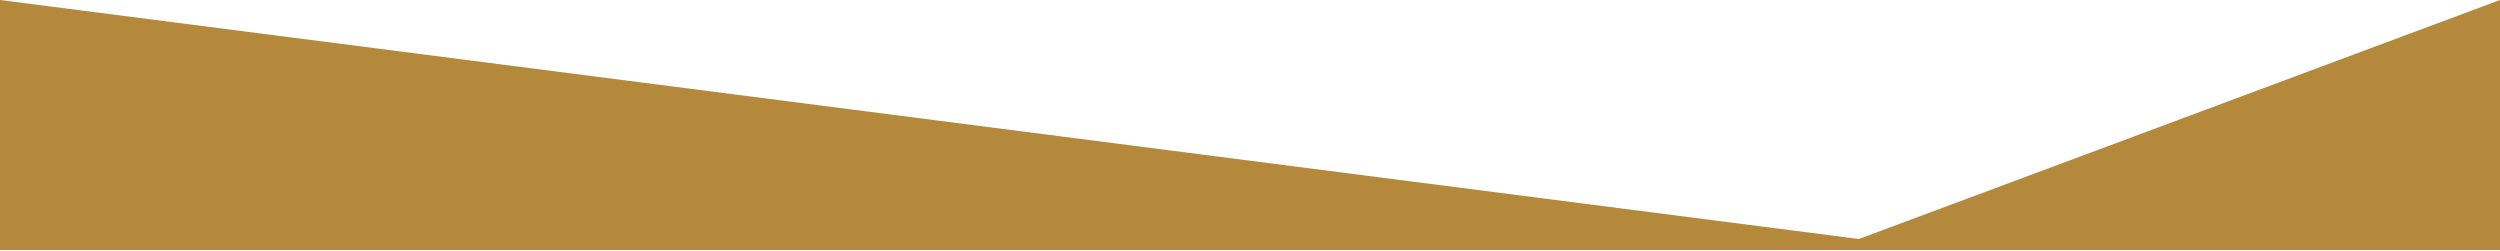
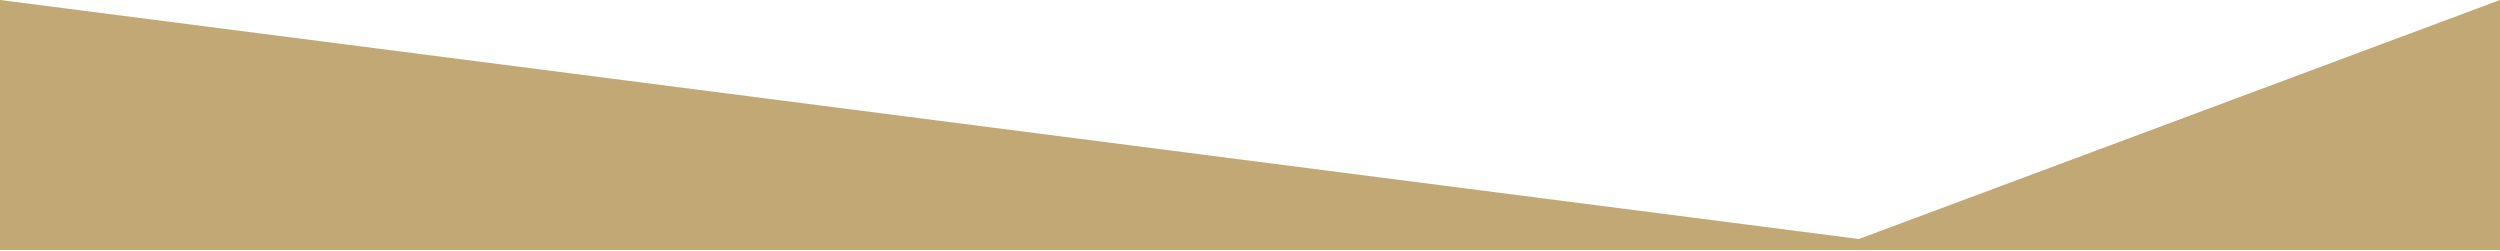
<svg xmlns="http://www.w3.org/2000/svg" data-name="Layer 1" viewBox="0 0 1200 120" preserveAspectRatio="none">
-   <path d="M892.25 114.72L0 0 0 120 1200 120 1200 0 892.25 114.72z" class="shape-fill" fill="#B5893C" fill-opacity="1" />
+   <path d="M892.25 114.72L0 0 0 120 1200 120 1200 0 892.25 114.72z" class="shape-fill" fill="#c2a875" fill-opacity="1" />
</svg>
